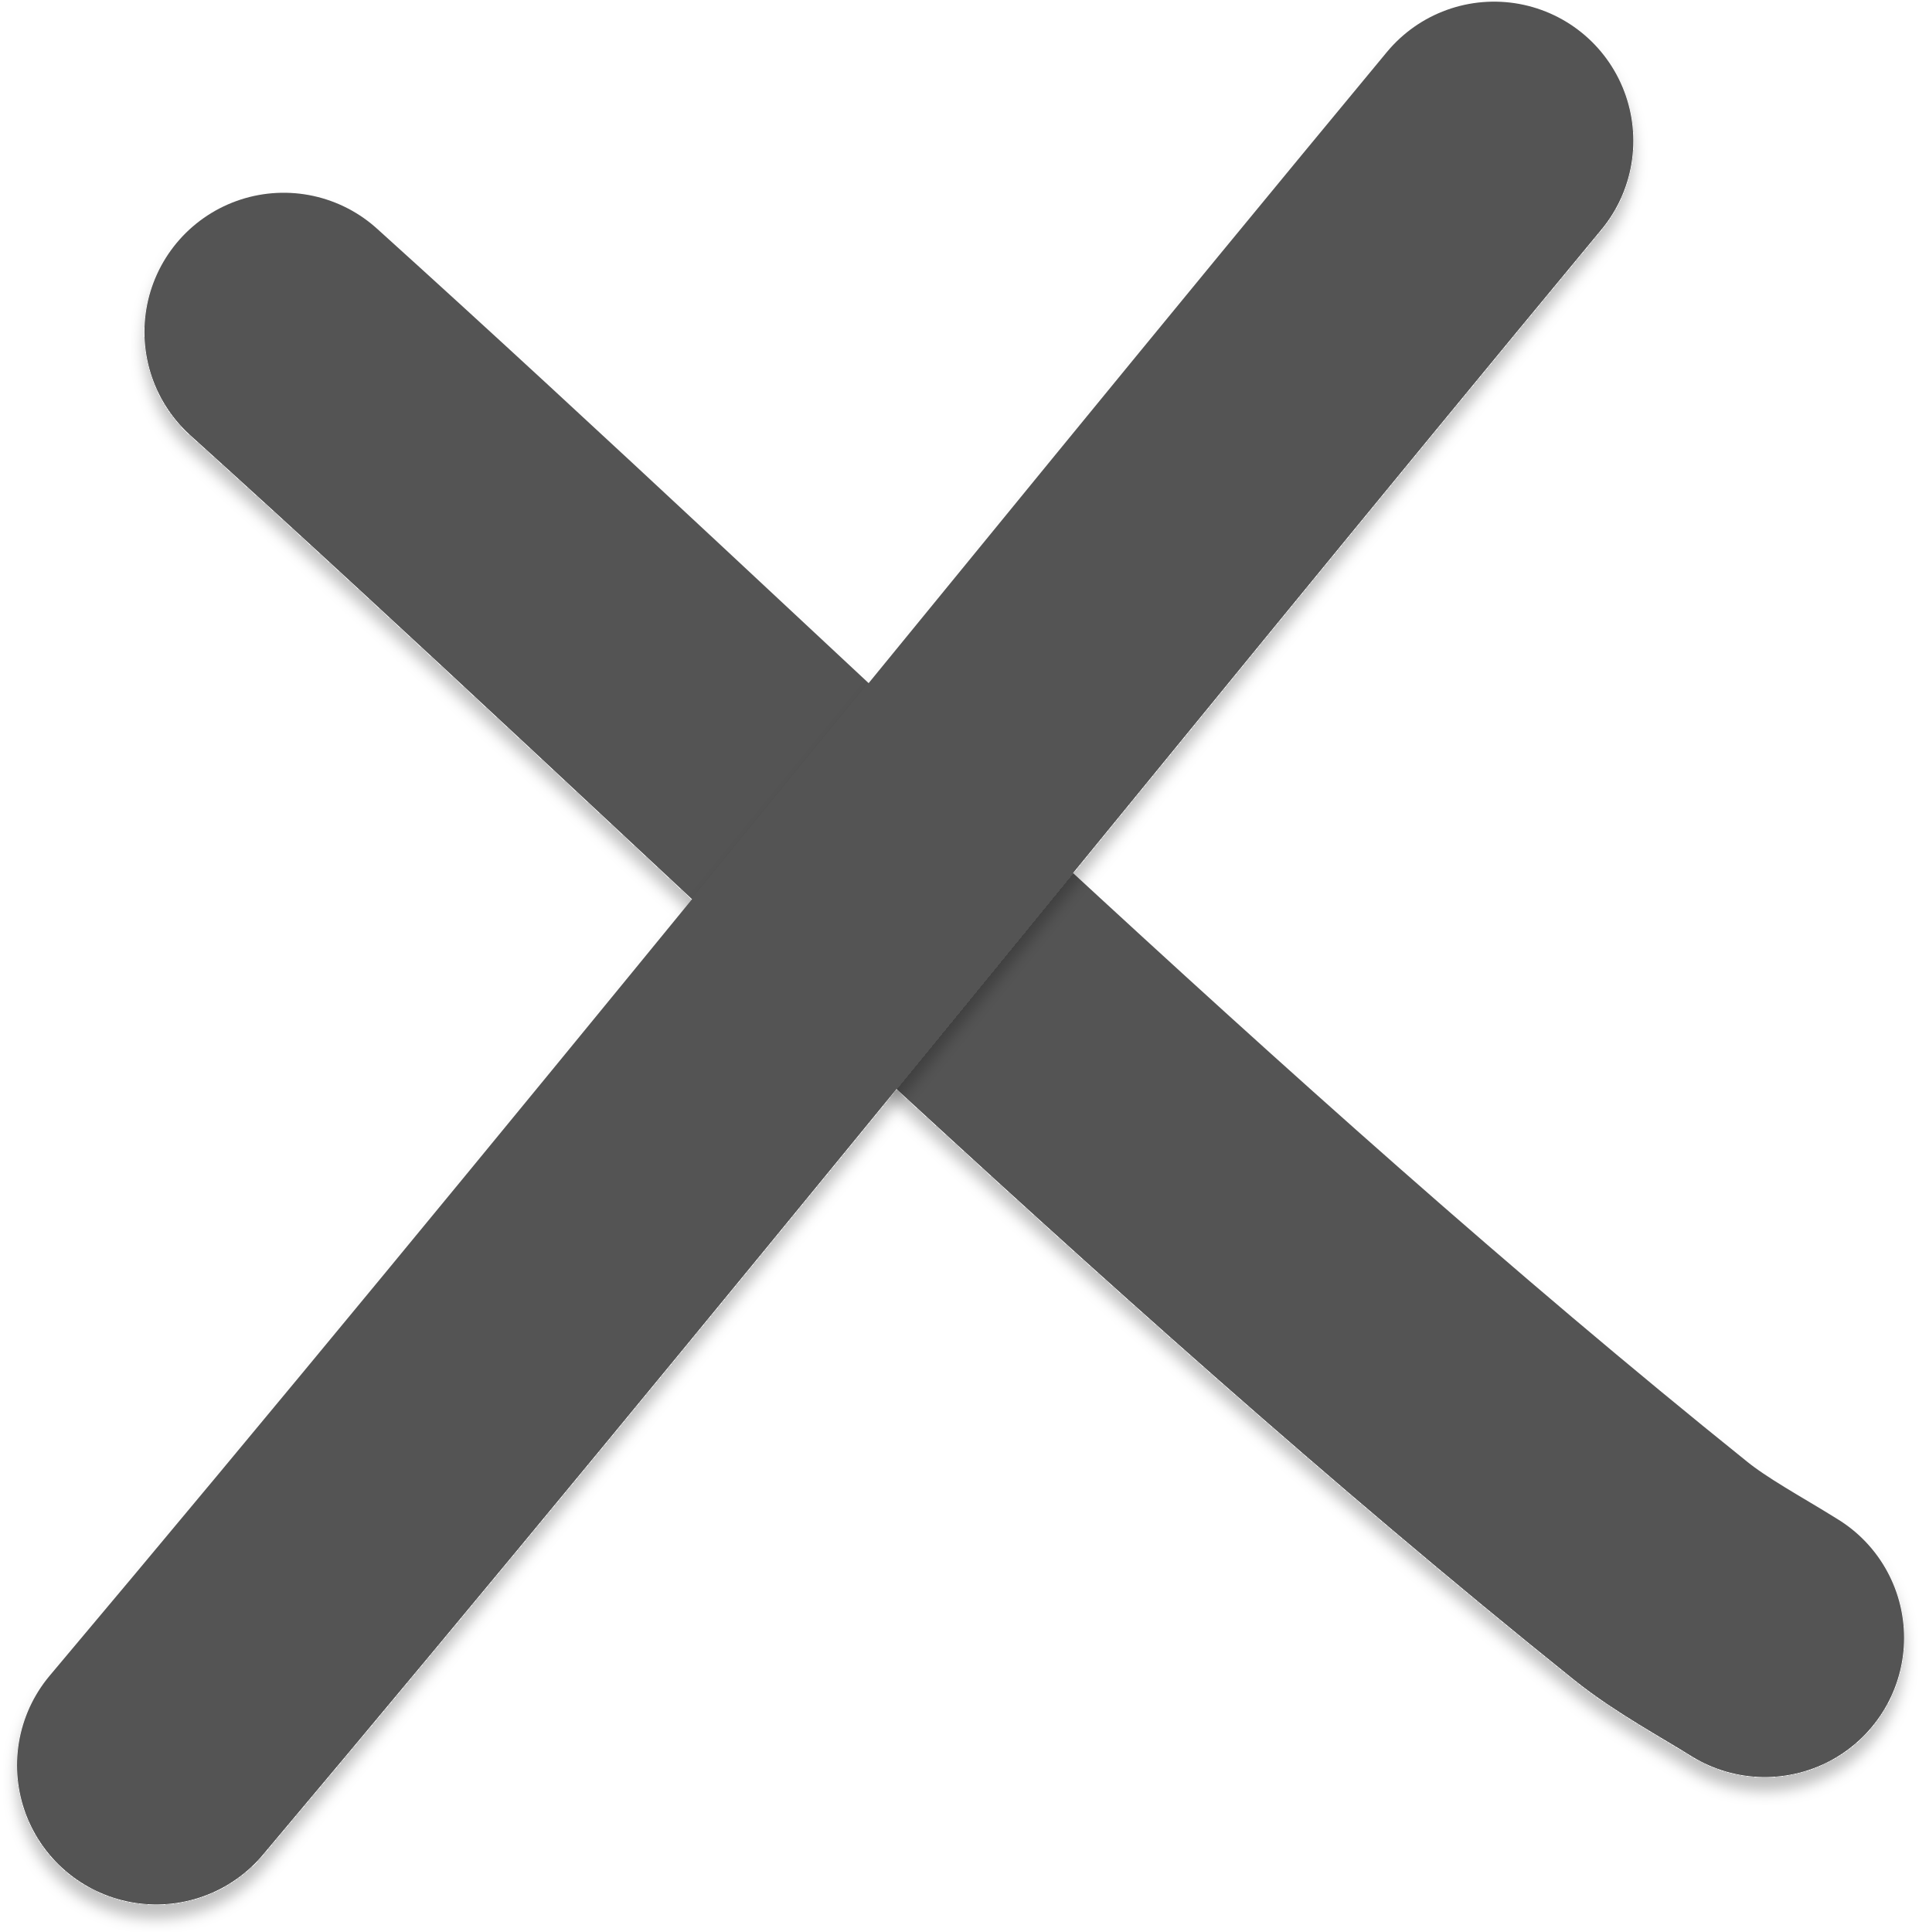
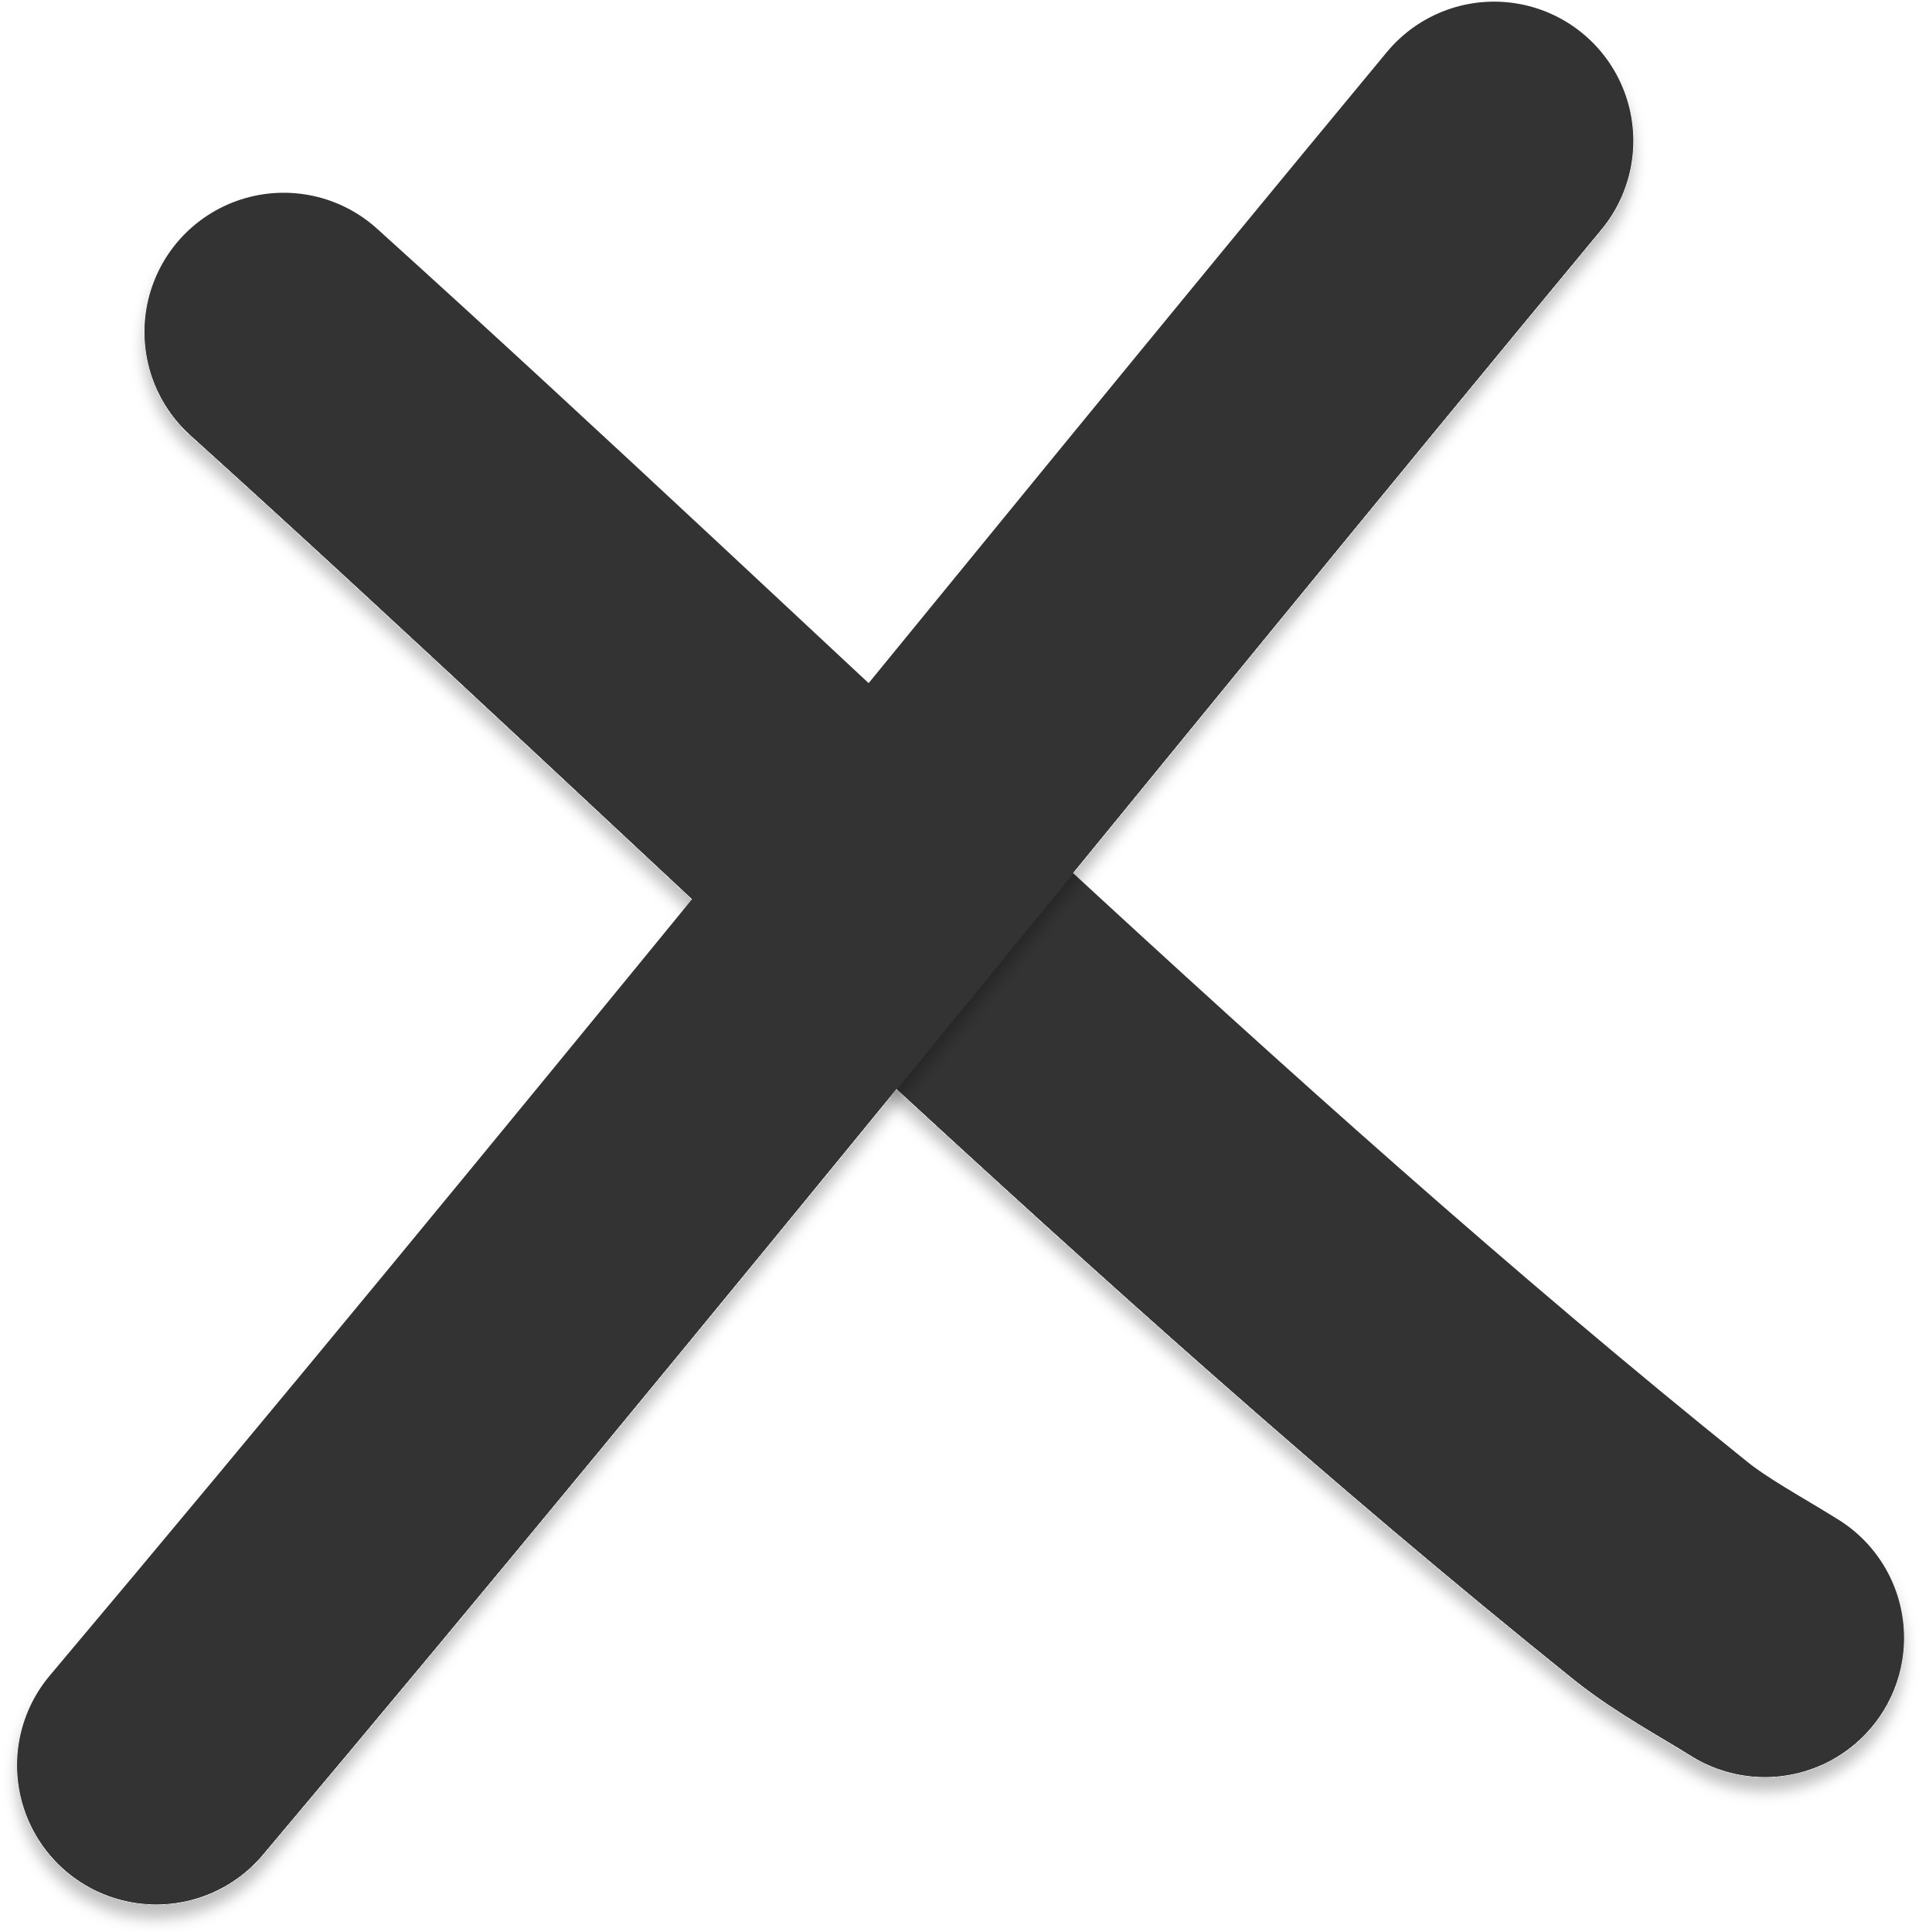
<svg xmlns="http://www.w3.org/2000/svg" width="558" height="562" viewBox="0 0 558 562" fill="none">
  <g filter="url(#filter0_d_849_40)">
-     <path d="M82.514 96.569C214.924 216.14 343.71 344.956 482.969 456.877C492.051 464.175 503.422 470.239 513.338 476.436" stroke="#545454" stroke-width="81" stroke-linecap="round" />
+     <path d="M82.514 96.569C214.924 216.14 343.71 344.956 482.969 456.877C492.051 464.175 503.422 470.239 513.338 476.436" stroke="#333" stroke-width="81" stroke-linecap="round" />
  </g>
  <g filter="url(#filter1_d_849_40)">
-     <path d="M434.585 40.978C304.389 198.083 176.876 357.431 45.453 513.496" stroke="#545454" stroke-width="81" stroke-linecap="round" />
+     <path d="M434.585 40.978C304.389 198.083 176.876 357.431 45.453 513.496" stroke="#333" stroke-width="81" stroke-linecap="round" />
  </g>
  <defs>
    <filter id="filter0_d_849_40" x="38.014" y="56.069" width="519.83" height="468.872" filterUnits="userSpaceOnUse" color-interpolation-filters="sRGB">
      <feFlood flood-opacity="0" result="BackgroundImageFix" />
      <feColorMatrix in="SourceAlpha" type="matrix" values="0 0 0 0 0 0 0 0 0 0 0 0 0 0 0 0 0 0 127 0" result="hardAlpha" />
      <feOffset dy="4" />
      <feGaussianBlur stdDeviation="2" />
      <feComposite in2="hardAlpha" operator="out" />
      <feColorMatrix type="matrix" values="0 0 0 0 0 0 0 0 0 0 0 0 0 0 0 0 0 0 0.25 0" />
      <feBlend mode="normal" in2="BackgroundImageFix" result="effect1_dropShadow_849_40" />
      <feBlend mode="normal" in="SourceGraphic" in2="effect1_dropShadow_849_40" result="shape" />
    </filter>
    <filter id="filter1_d_849_40" x="0.953" y="0.478" width="478.133" height="561.52" filterUnits="userSpaceOnUse" color-interpolation-filters="sRGB">
      <feFlood flood-opacity="0" result="BackgroundImageFix" />
      <feColorMatrix in="SourceAlpha" type="matrix" values="0 0 0 0 0 0 0 0 0 0 0 0 0 0 0 0 0 0 127 0" result="hardAlpha" />
      <feOffset dy="4" />
      <feGaussianBlur stdDeviation="2" />
      <feComposite in2="hardAlpha" operator="out" />
      <feColorMatrix type="matrix" values="0 0 0 0 0 0 0 0 0 0 0 0 0 0 0 0 0 0 0.25 0" />
      <feBlend mode="normal" in2="BackgroundImageFix" result="effect1_dropShadow_849_40" />
      <feBlend mode="normal" in="SourceGraphic" in2="effect1_dropShadow_849_40" result="shape" />
    </filter>
  </defs>
</svg>
